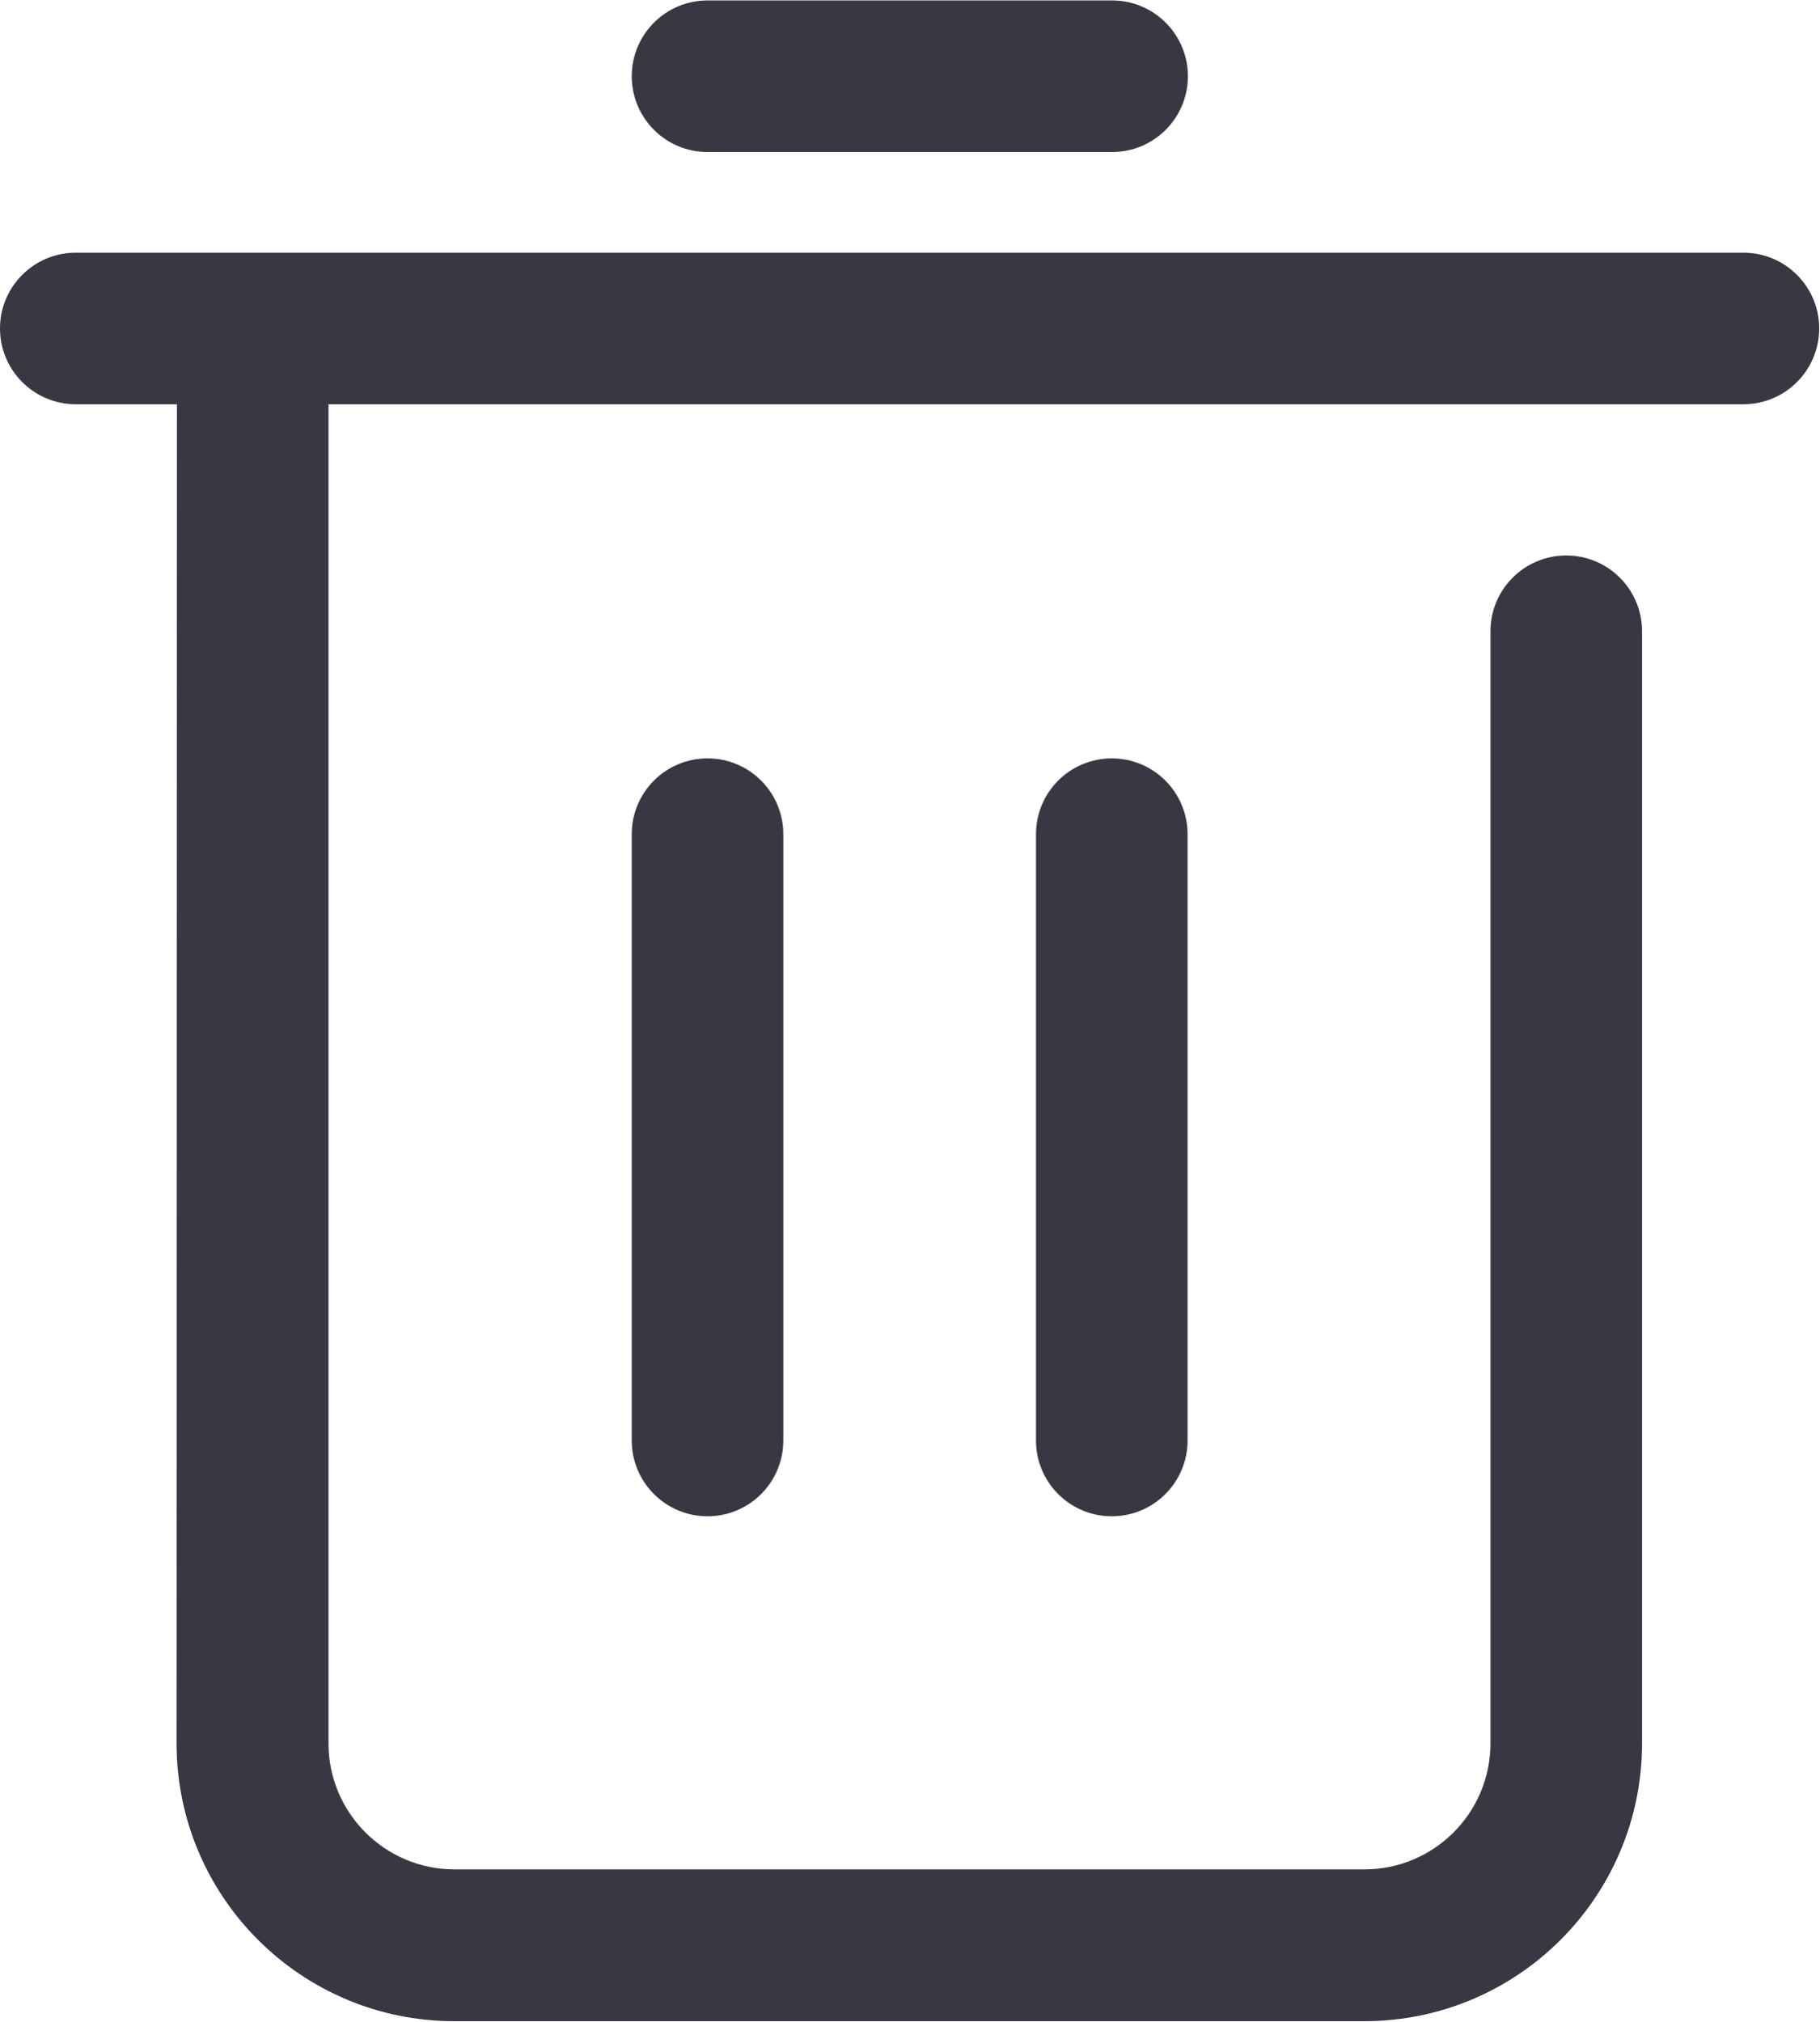
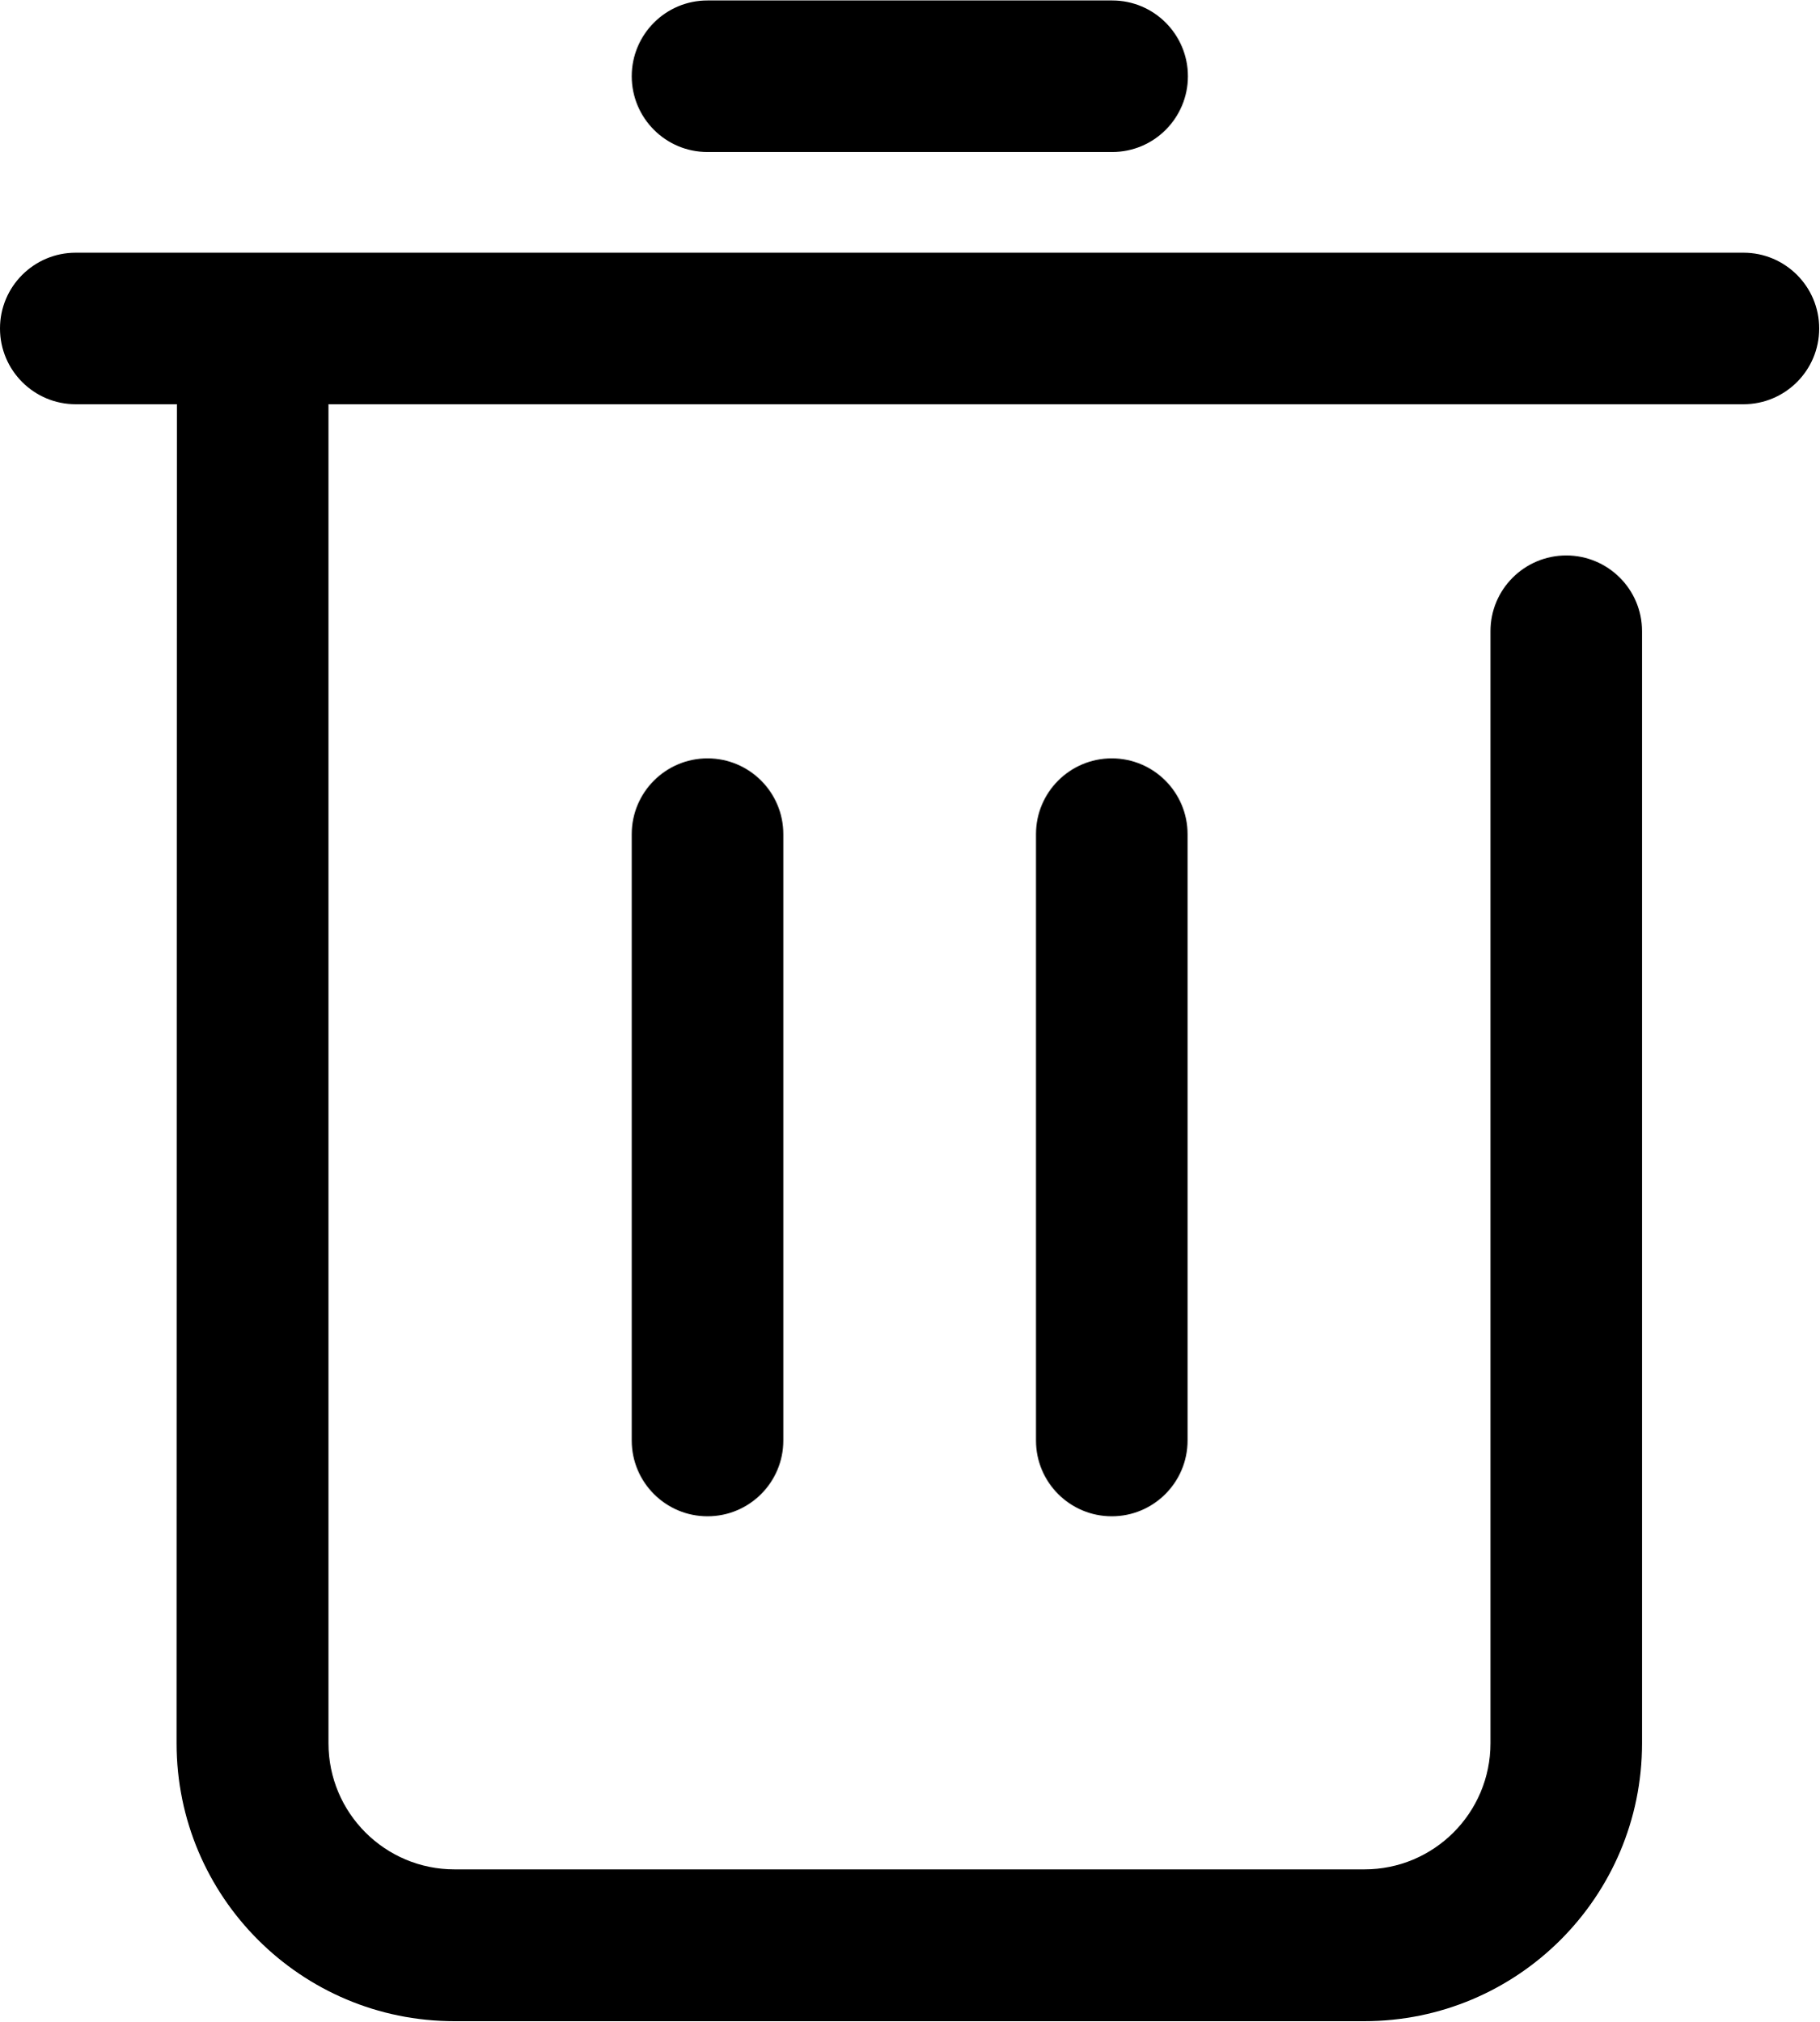
<svg xmlns="http://www.w3.org/2000/svg" width="15.868" height="17.63" viewBox="0 0 15.868 17.63">
-   <defs>
-     <style>.a{fill:#383842;}</style>
-   </defs>
+   <defs />
  <path class="a" d="M129.543,88.859h-.882a.661.661,0,1,1,0-1.322h14.545a.661.661,0,1,1,0,1.322H130.865v11.68a1.1,1.1,0,0,0,1.1,1.1H139.9a1.1,1.1,0,0,0,1.1-1.1v-9.7a.661.661,0,1,1,1.322,0v9.7a2.424,2.424,0,0,1-2.424,2.424h-7.934a2.424,2.424,0,0,1-2.424-2.424Zm4.628-2.2a.661.661,0,1,1,0-1.322H137.7a.661.661,0,1,1,0,1.322Zm-.661,5.95a.661.661,0,1,1,1.322,0v5.289a.661.661,0,0,1-1.322,0Zm3.526,0a.661.661,0,1,1,1.322,0v5.289a.661.661,0,1,1-1.322,0Z" transform="translate(-128 -85.333)" />
</svg>
